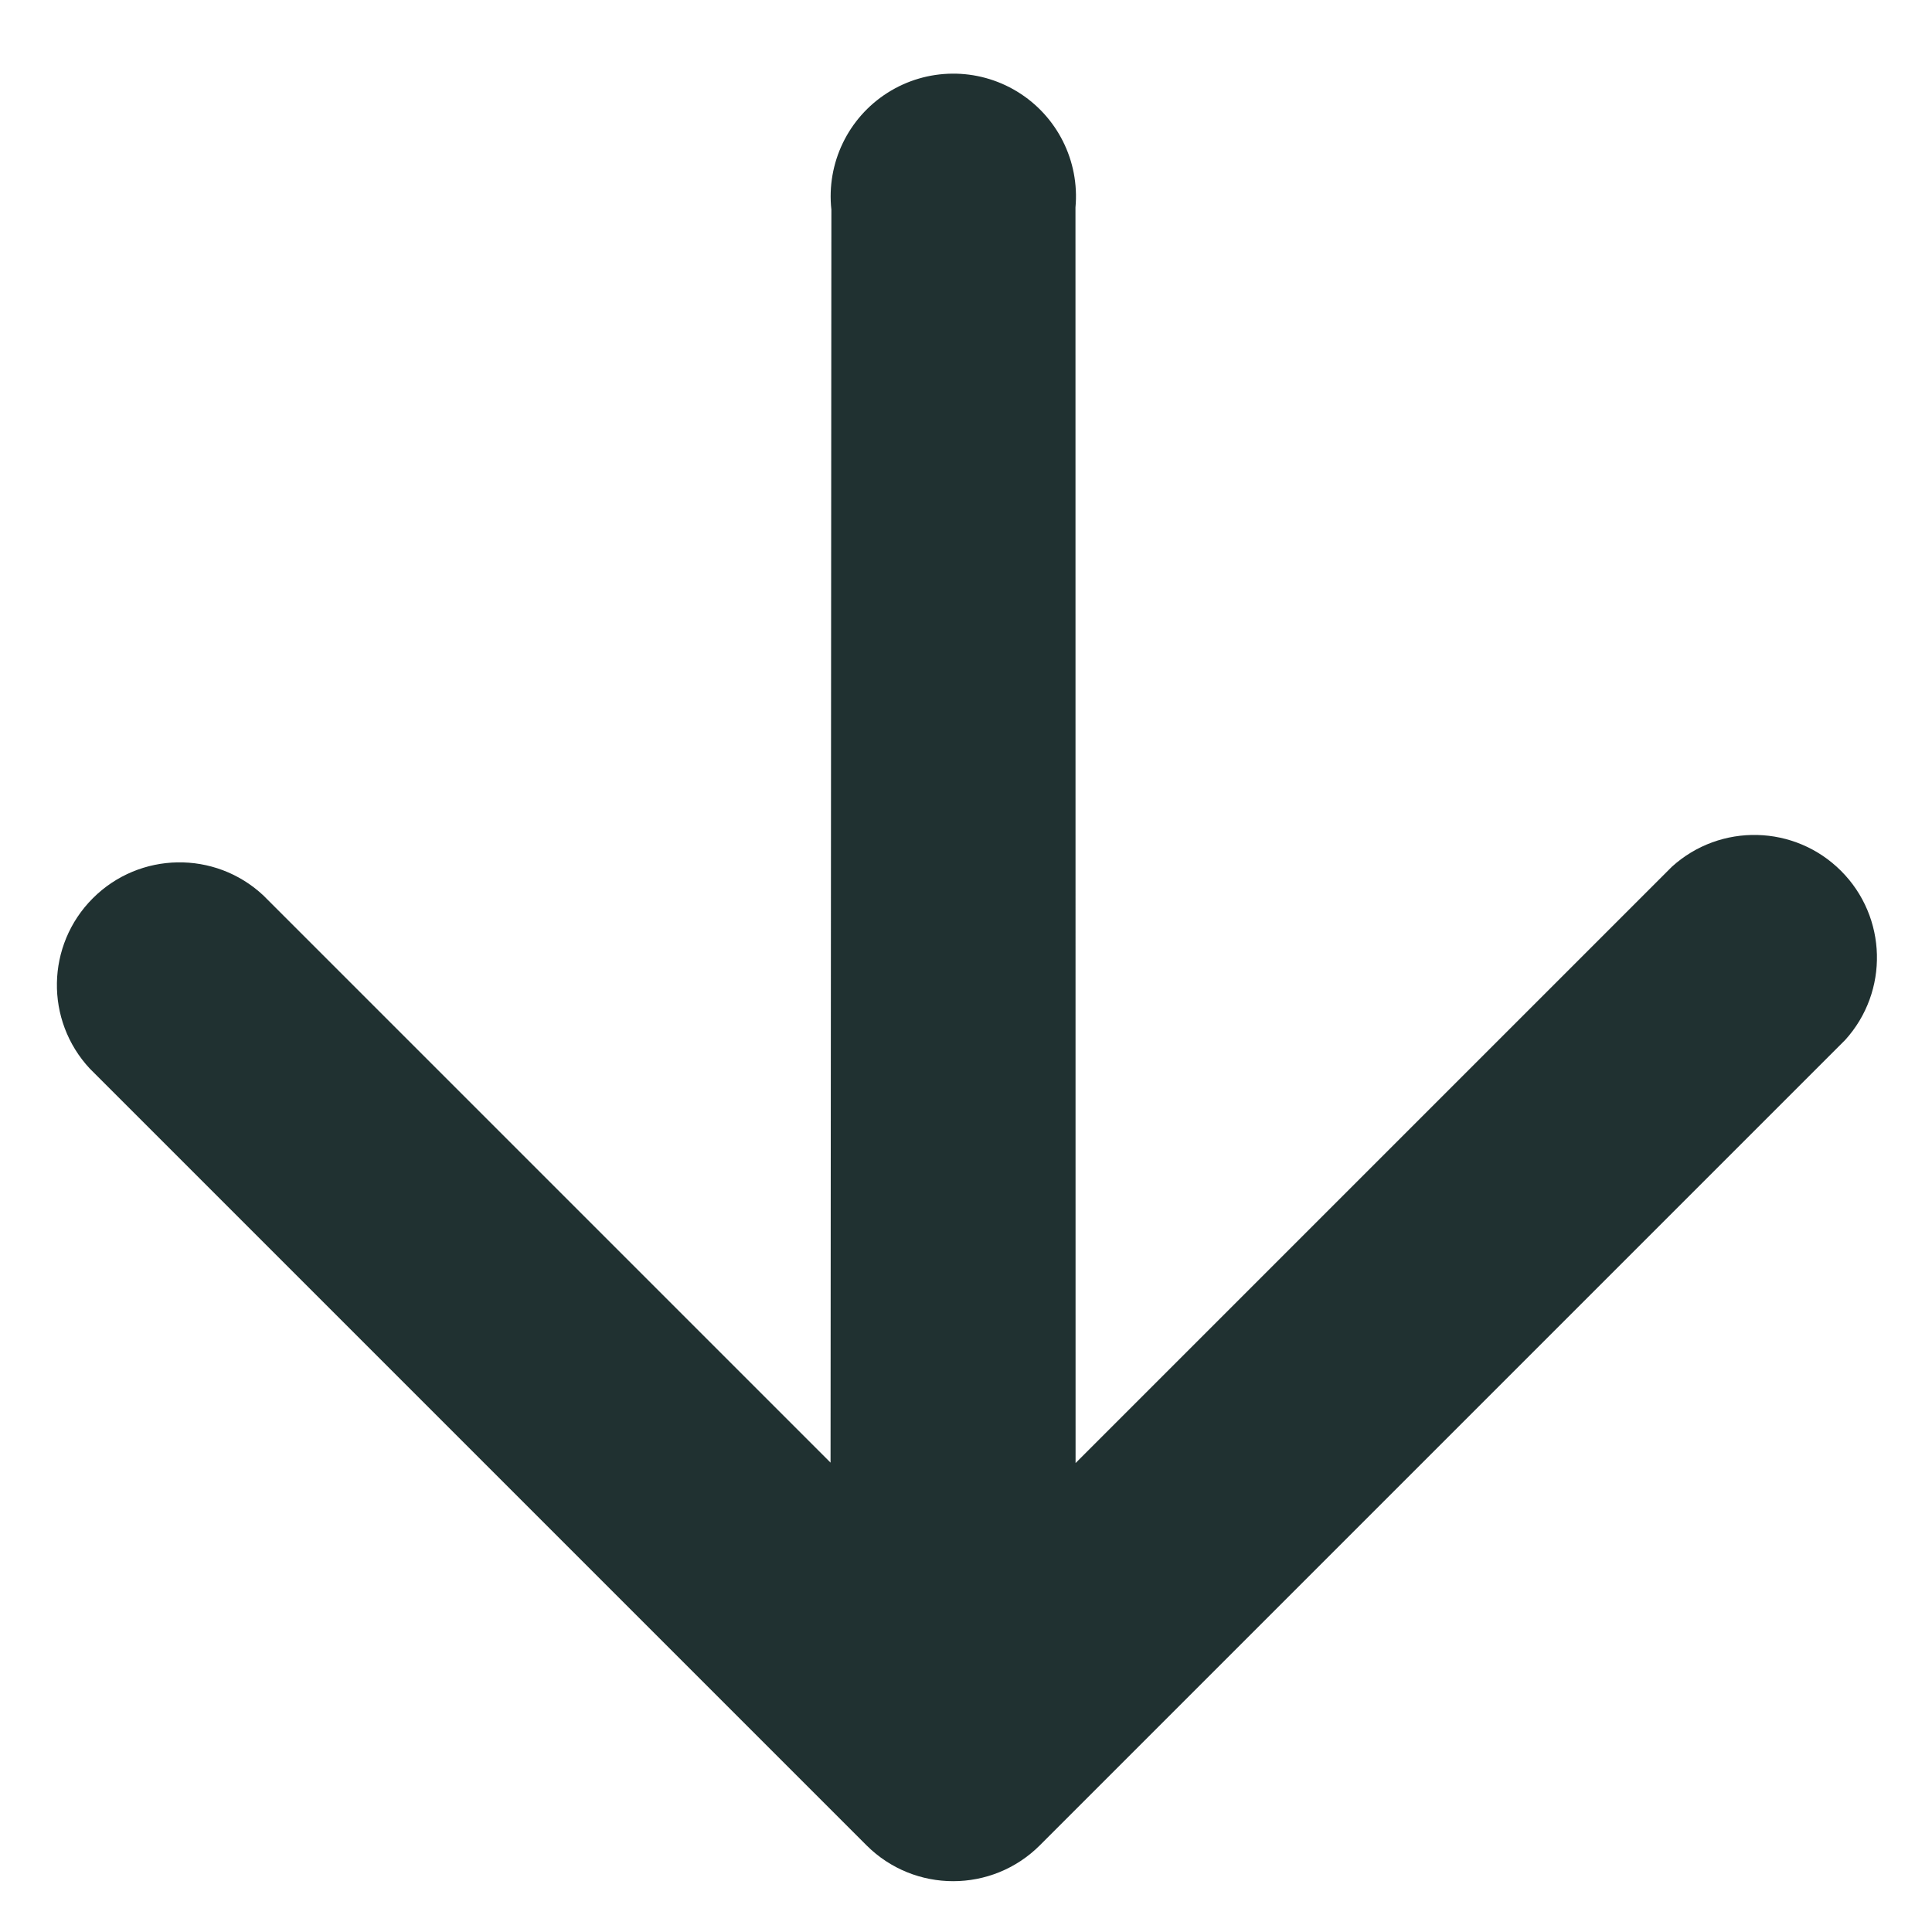
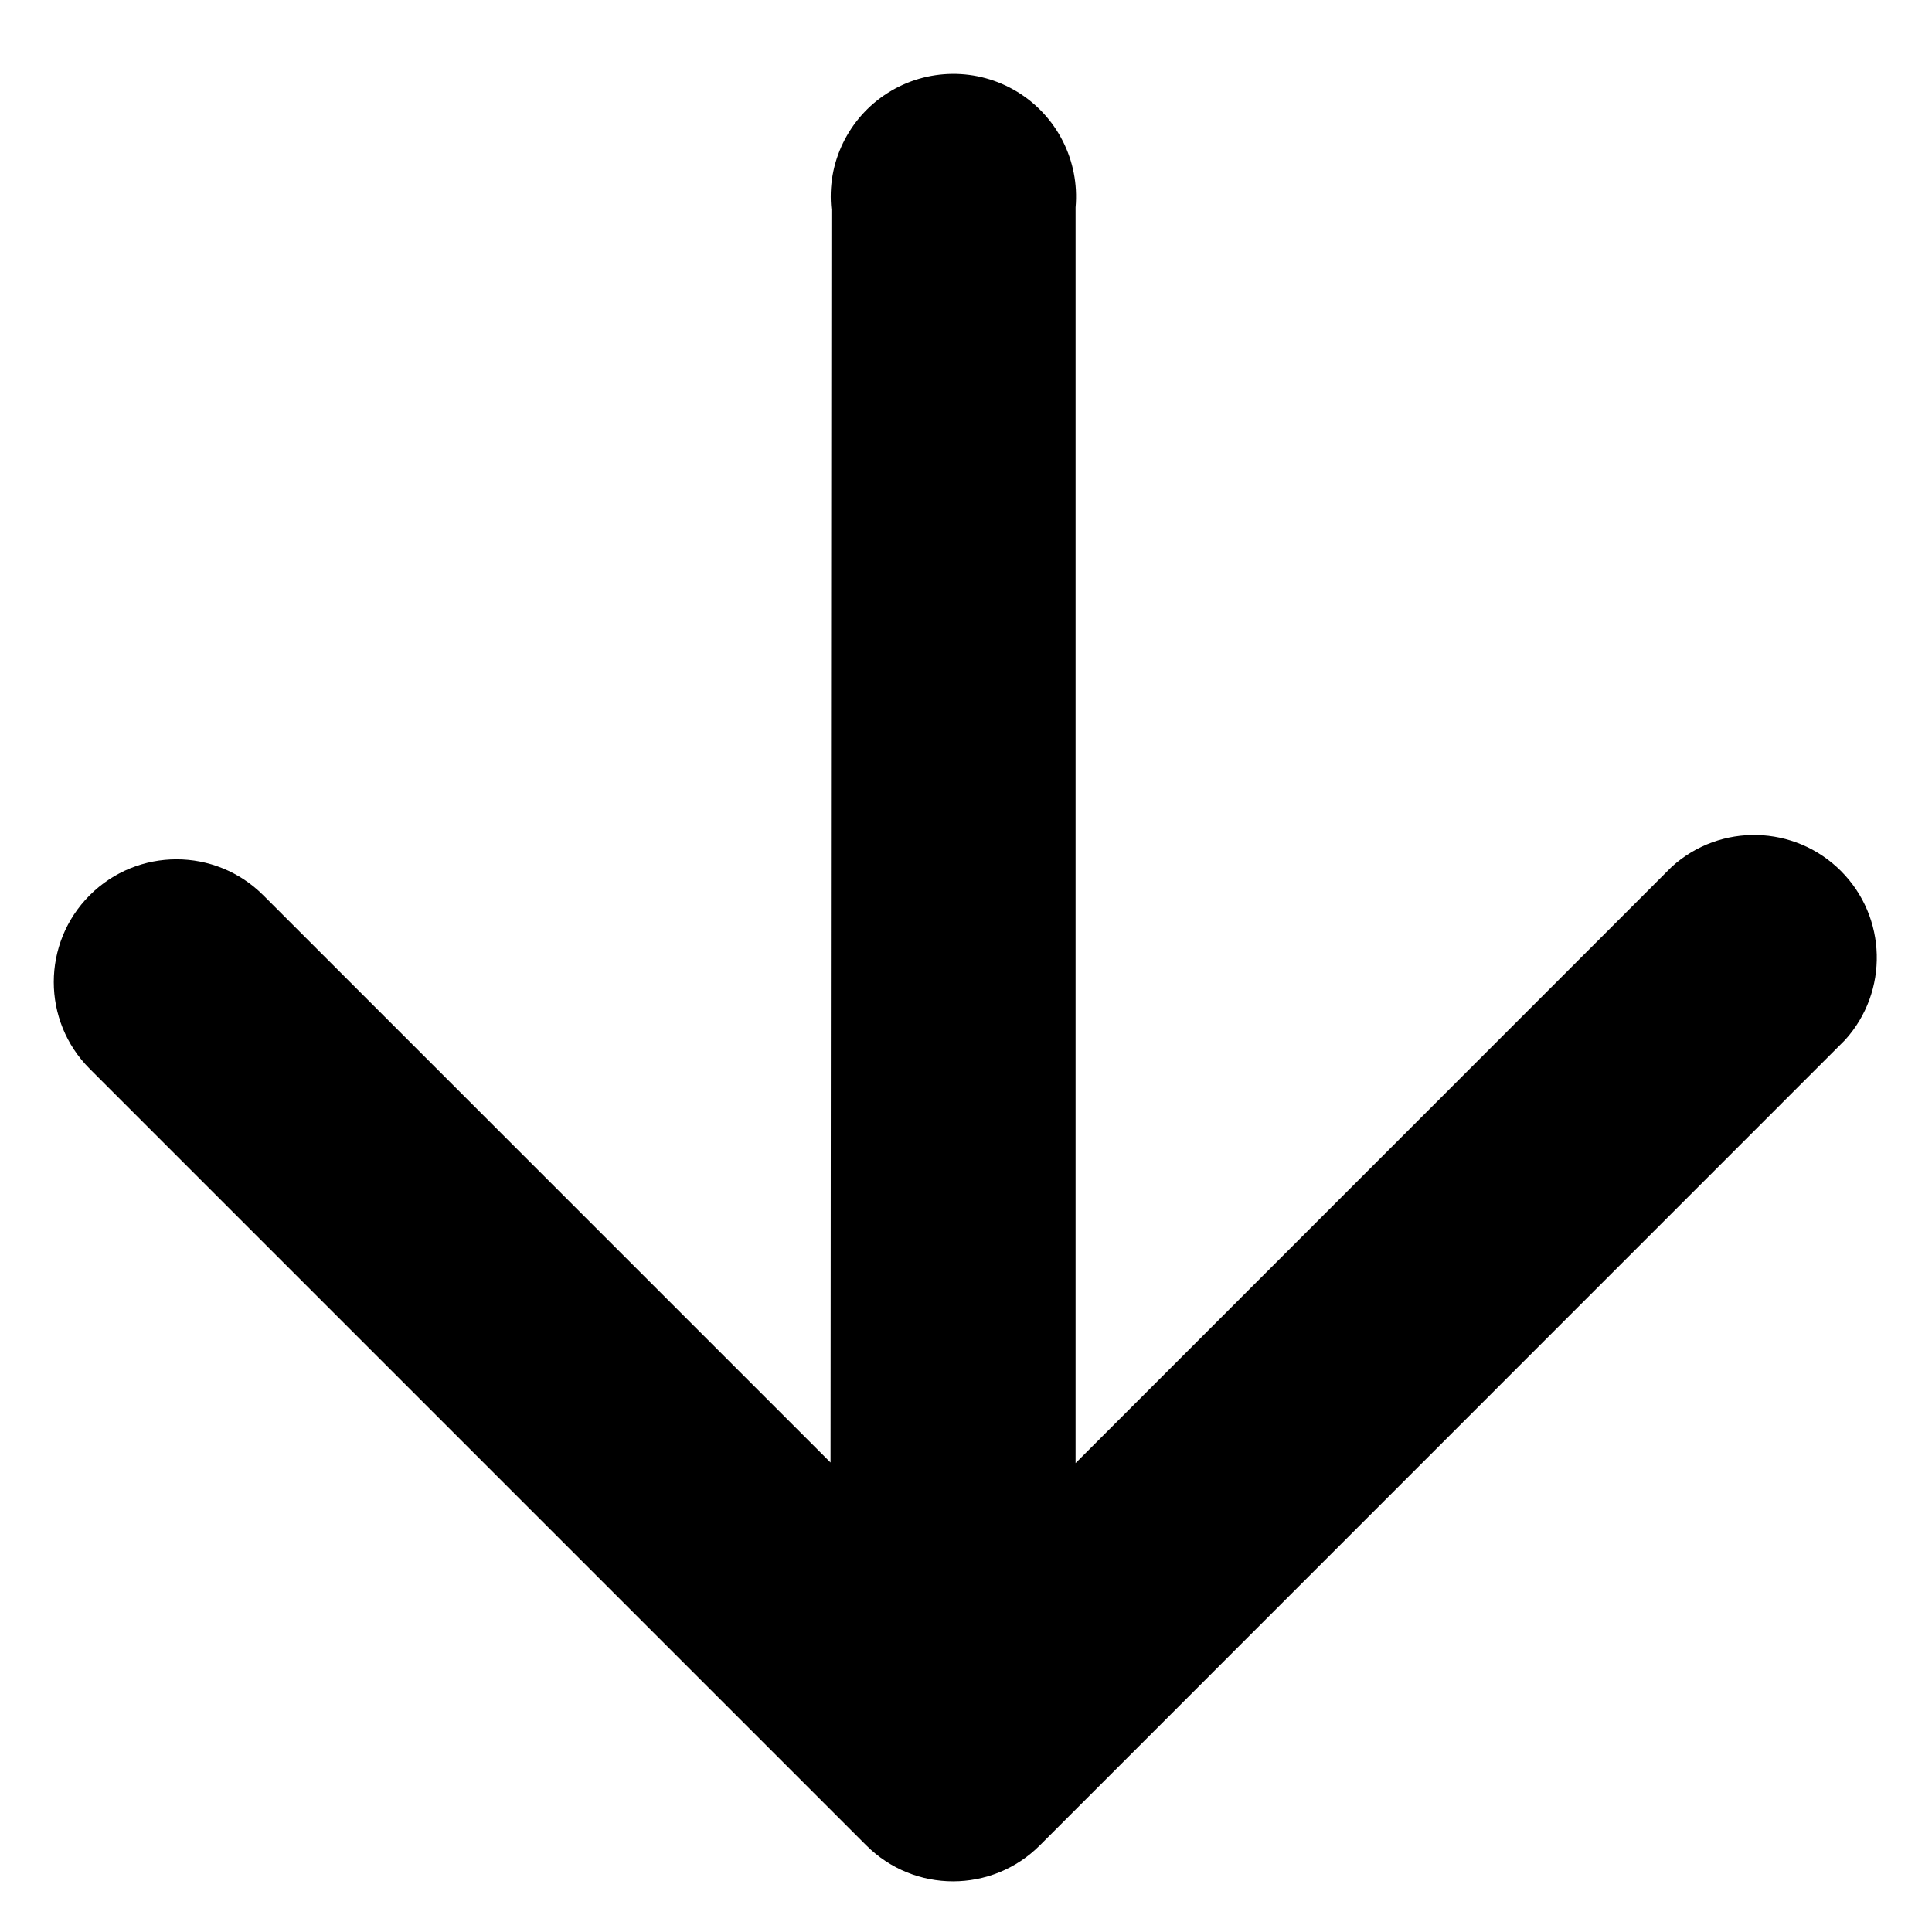
- <svg xmlns="http://www.w3.org/2000/svg" width="13.136" height="13.136" viewBox="0 0 13.136 13.136">
-   <path id="Path_50" data-name="Path 50" d="M7.5,6.568,1.463.532A.834.834,0,1,0,.3,1.716l6.02,6.028H.865a.834.834,0,0,0,0,1.667H8.332a.834.834,0,0,0,.834-.834V.834A.834.834,0,0,0,7.5.834Z" transform="translate(6.654) rotate(45)" fill="#203131" />
+ <svg xmlns="http://www.w3.org/2000/svg" width="13.136" height="13.136">
+   <path data-name="Path 50" d="M7.313 9.948V1.41a.834.834 0 1 0-1.66.015l-.006 8.519L1.79 6.087A.834.834 0 0 0 .61 7.267l5.28 5.28a.834.834 0 0 0 1.18 0l5.475-5.476a.834.834 0 0 0-1.178-1.178z" fill="currentColor" />
</svg>
